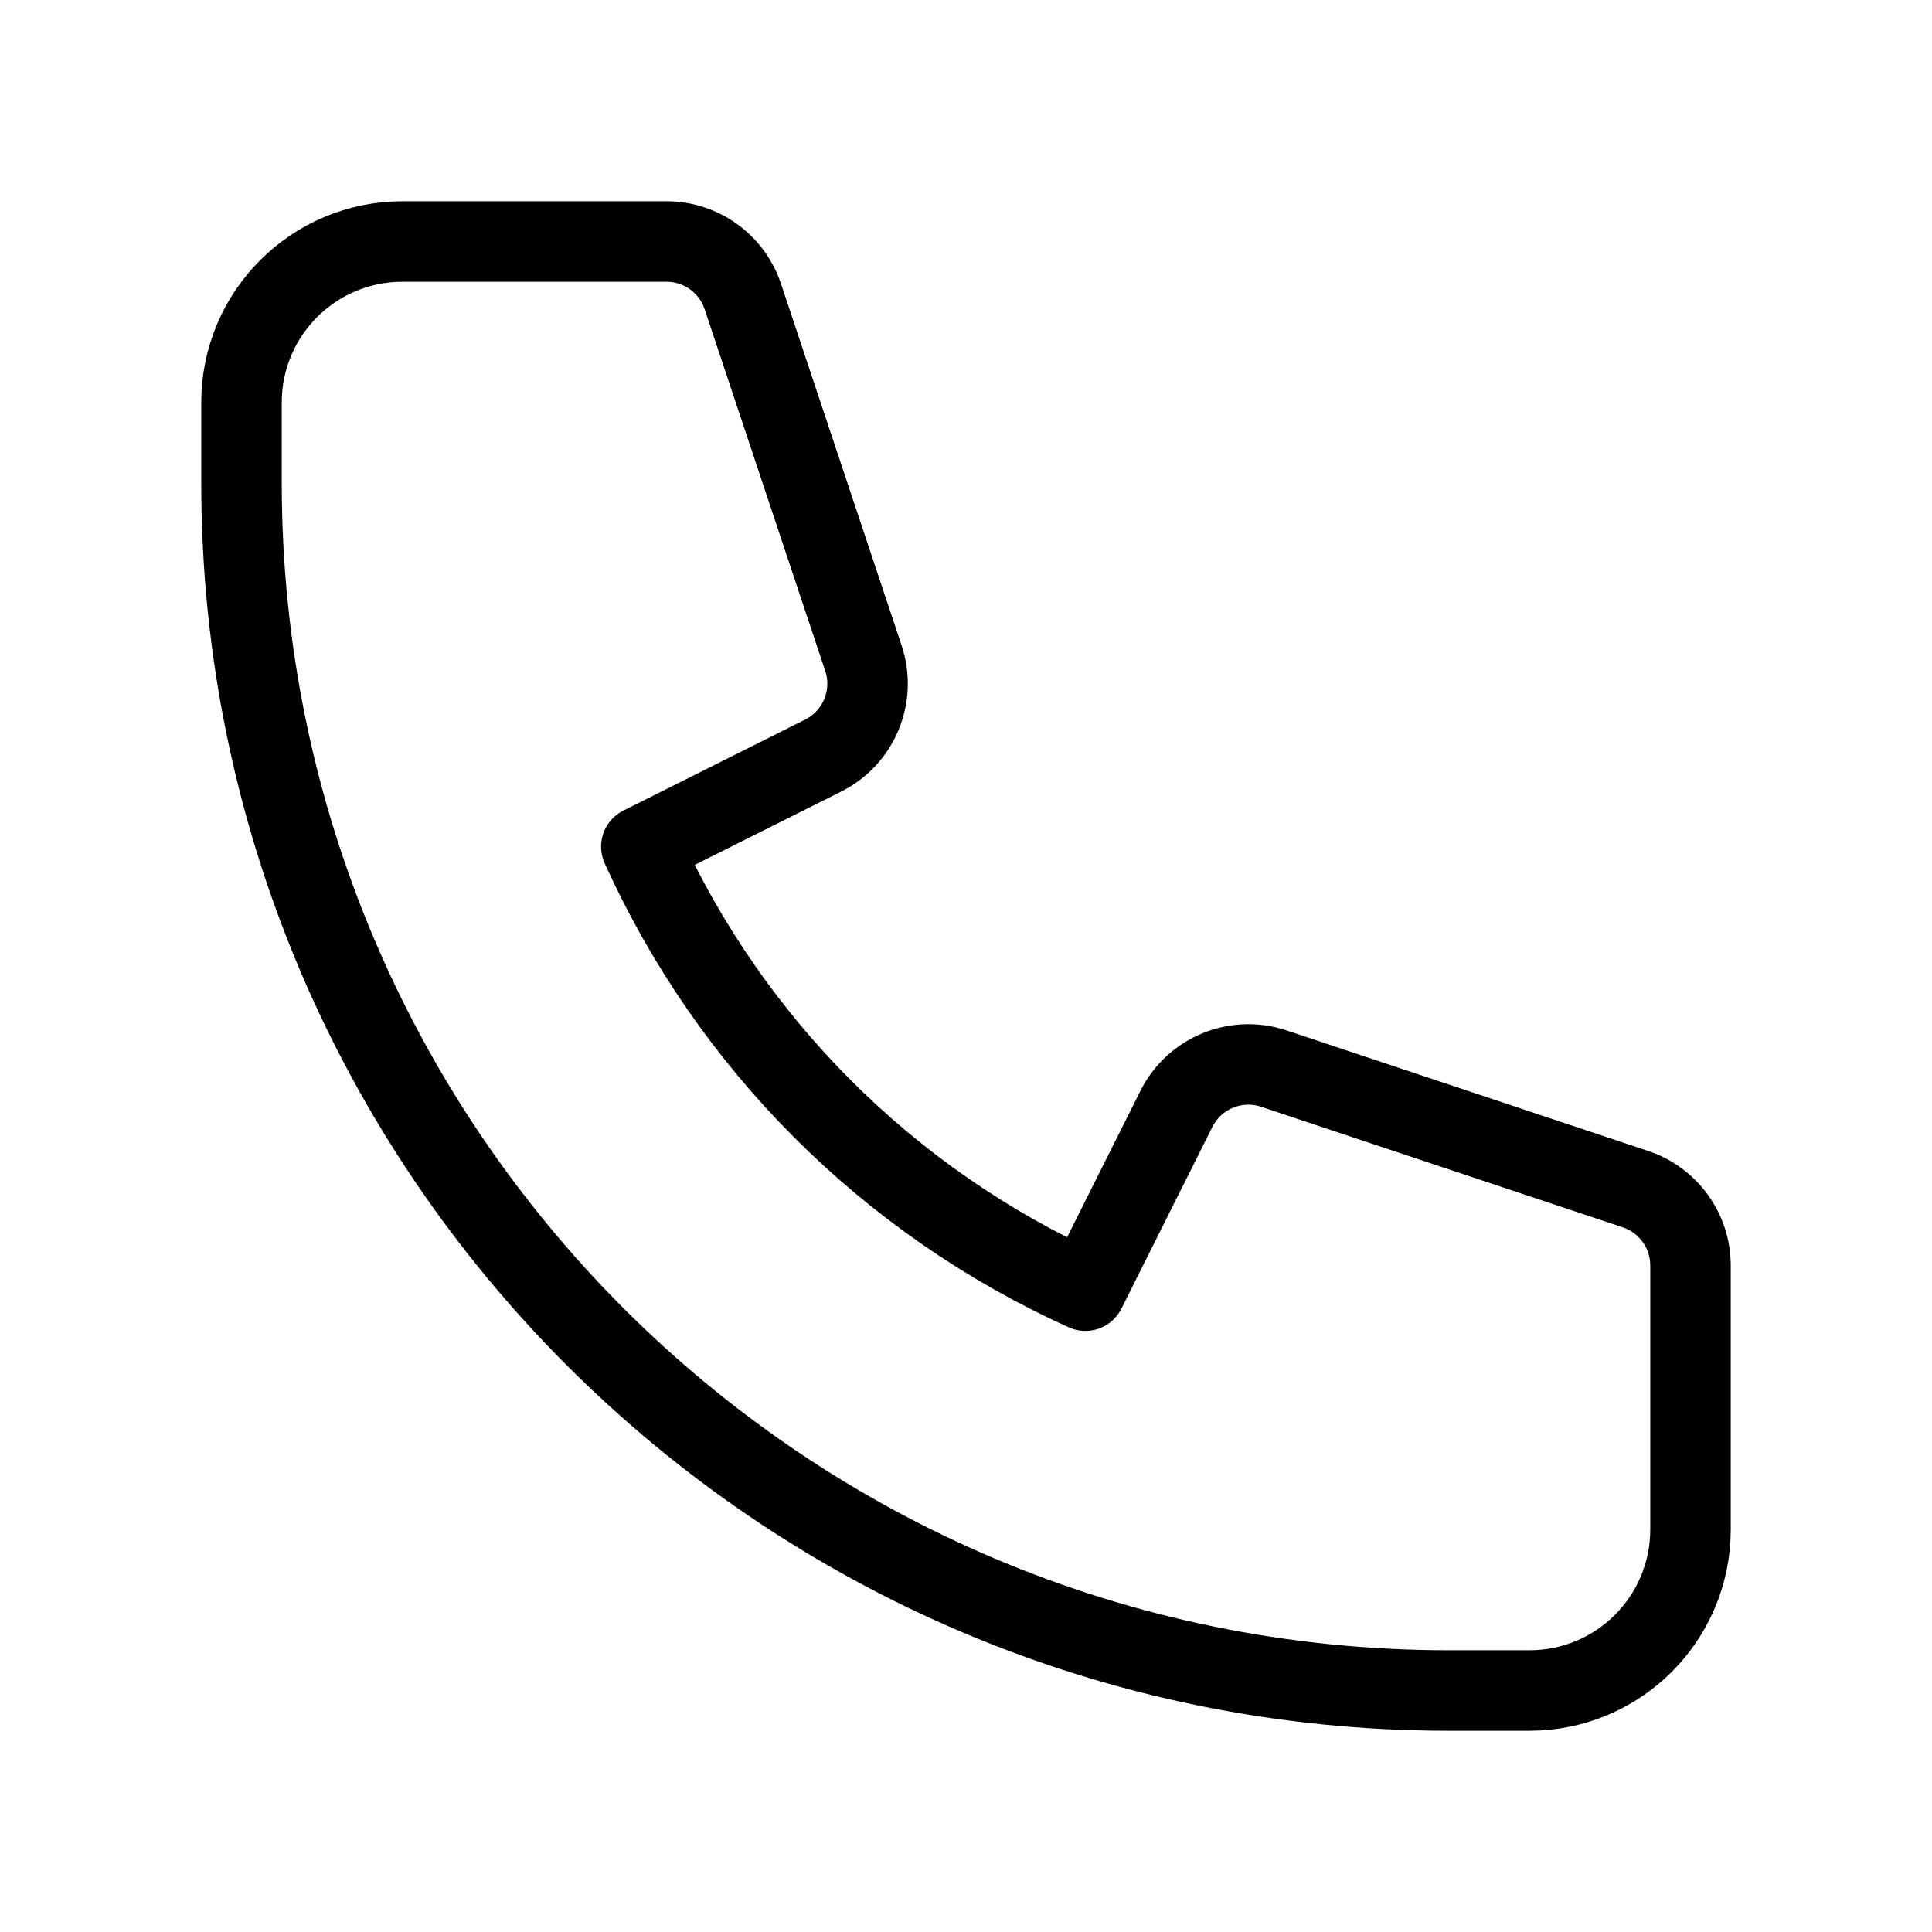
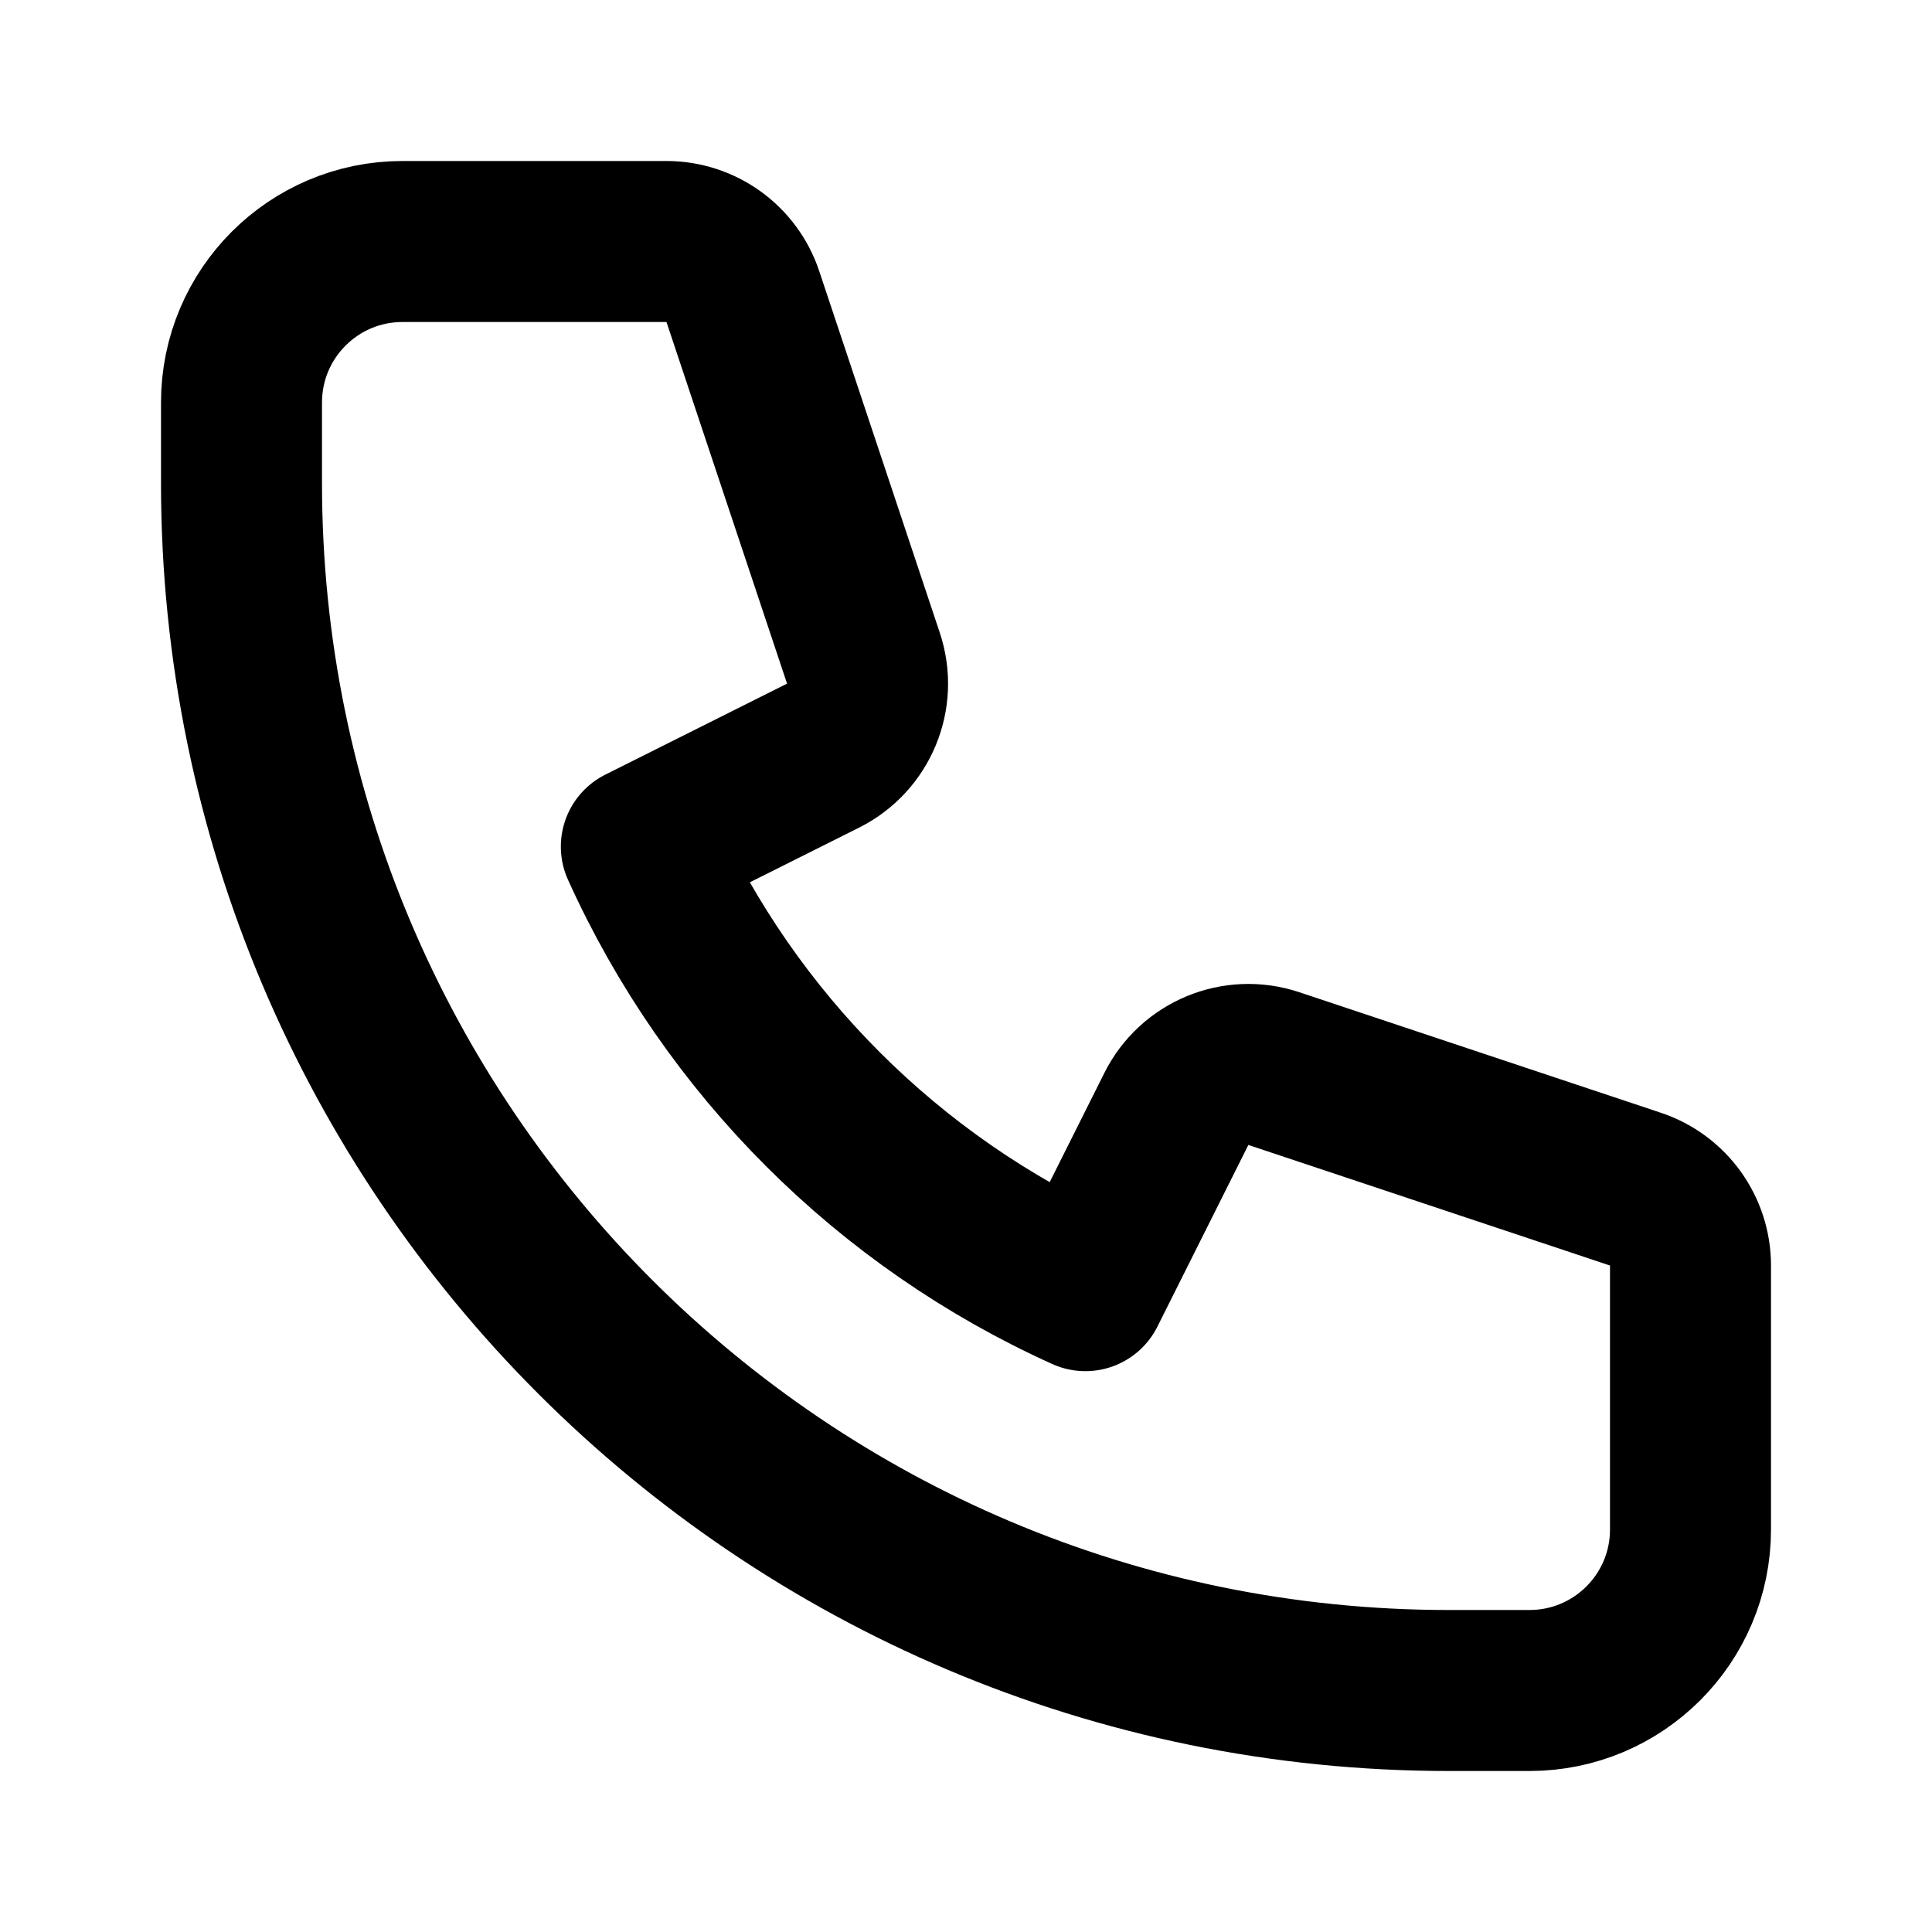
- <svg xmlns="http://www.w3.org/2000/svg" class="h-10 w-10 text-red-500 basis-1/4" fill="none" viewBox="0 0 24 24" stroke="currentColor" aria-hidden="true">
-   <path stroke-linecap="round" stroke-linejoin="round" stroke-width="1" d="M3 5a2 2 0 012-2h3.28a1 1 0 01.948.684l1.498 4.493a1 1 0 01-.502 1.21l-2.257 1.13a11.042 11.042 0 005.516 5.516l1.13-2.257a1 1 0 011.21-.502l4.493 1.498a1 1 0 01.684.949V19a2 2 0 01-2 2h-1C9.716 21 3 14.284 3 6V5z" />
+ <svg xmlns="http://www.w3.org/2000/svg" class="h-12 w-12 text-red-500 basis-1/4" fill="none" viewBox="0 0 24 24" stroke="currentColor" aria-hidden="true">
+   <path stroke-linecap="round" stroke-linejoin="round" stroke-width="2" d="M3 5a2 2 0 012-2h3.28a1 1 0 01.948.684l1.498 4.493a1 1 0 01-.502 1.21l-2.257 1.13a11.042 11.042 0 005.516 5.516l1.13-2.257a1 1 0 011.21-.502l4.493 1.498a1 1 0 01.684.949V19a2 2 0 01-2 2h-1C9.716 21 3 14.284 3 6V5z" />
</svg>
